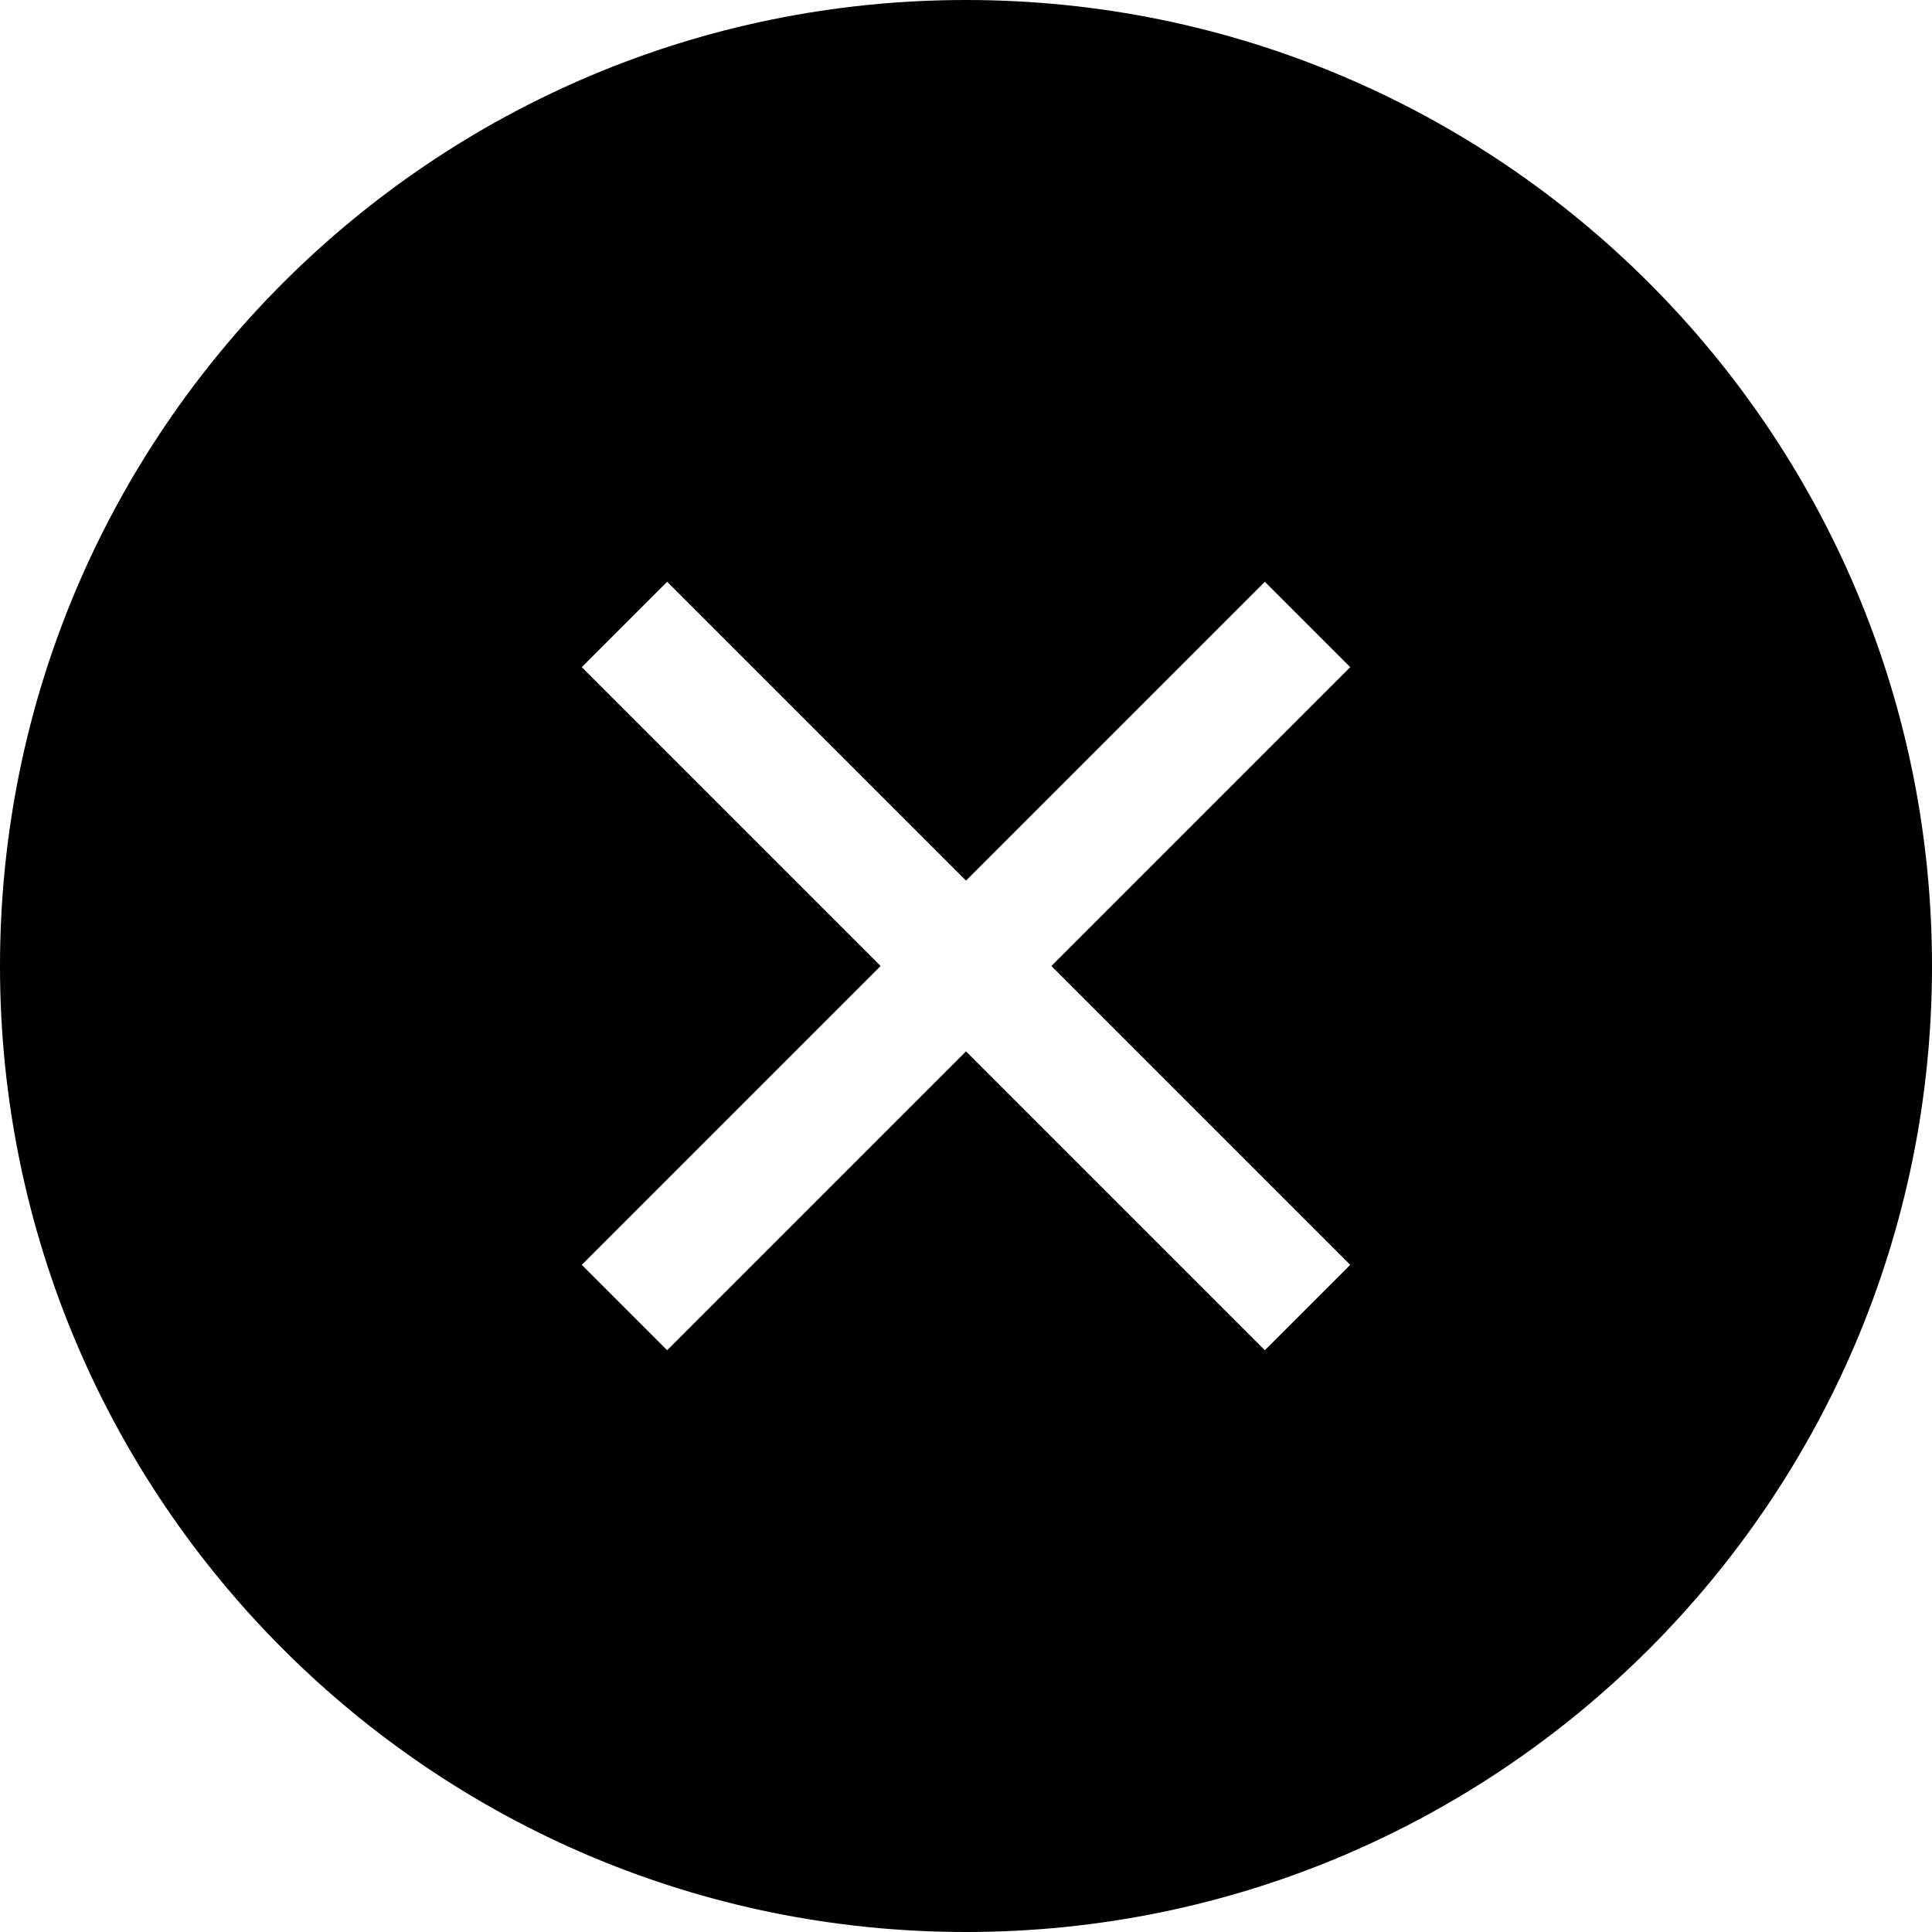
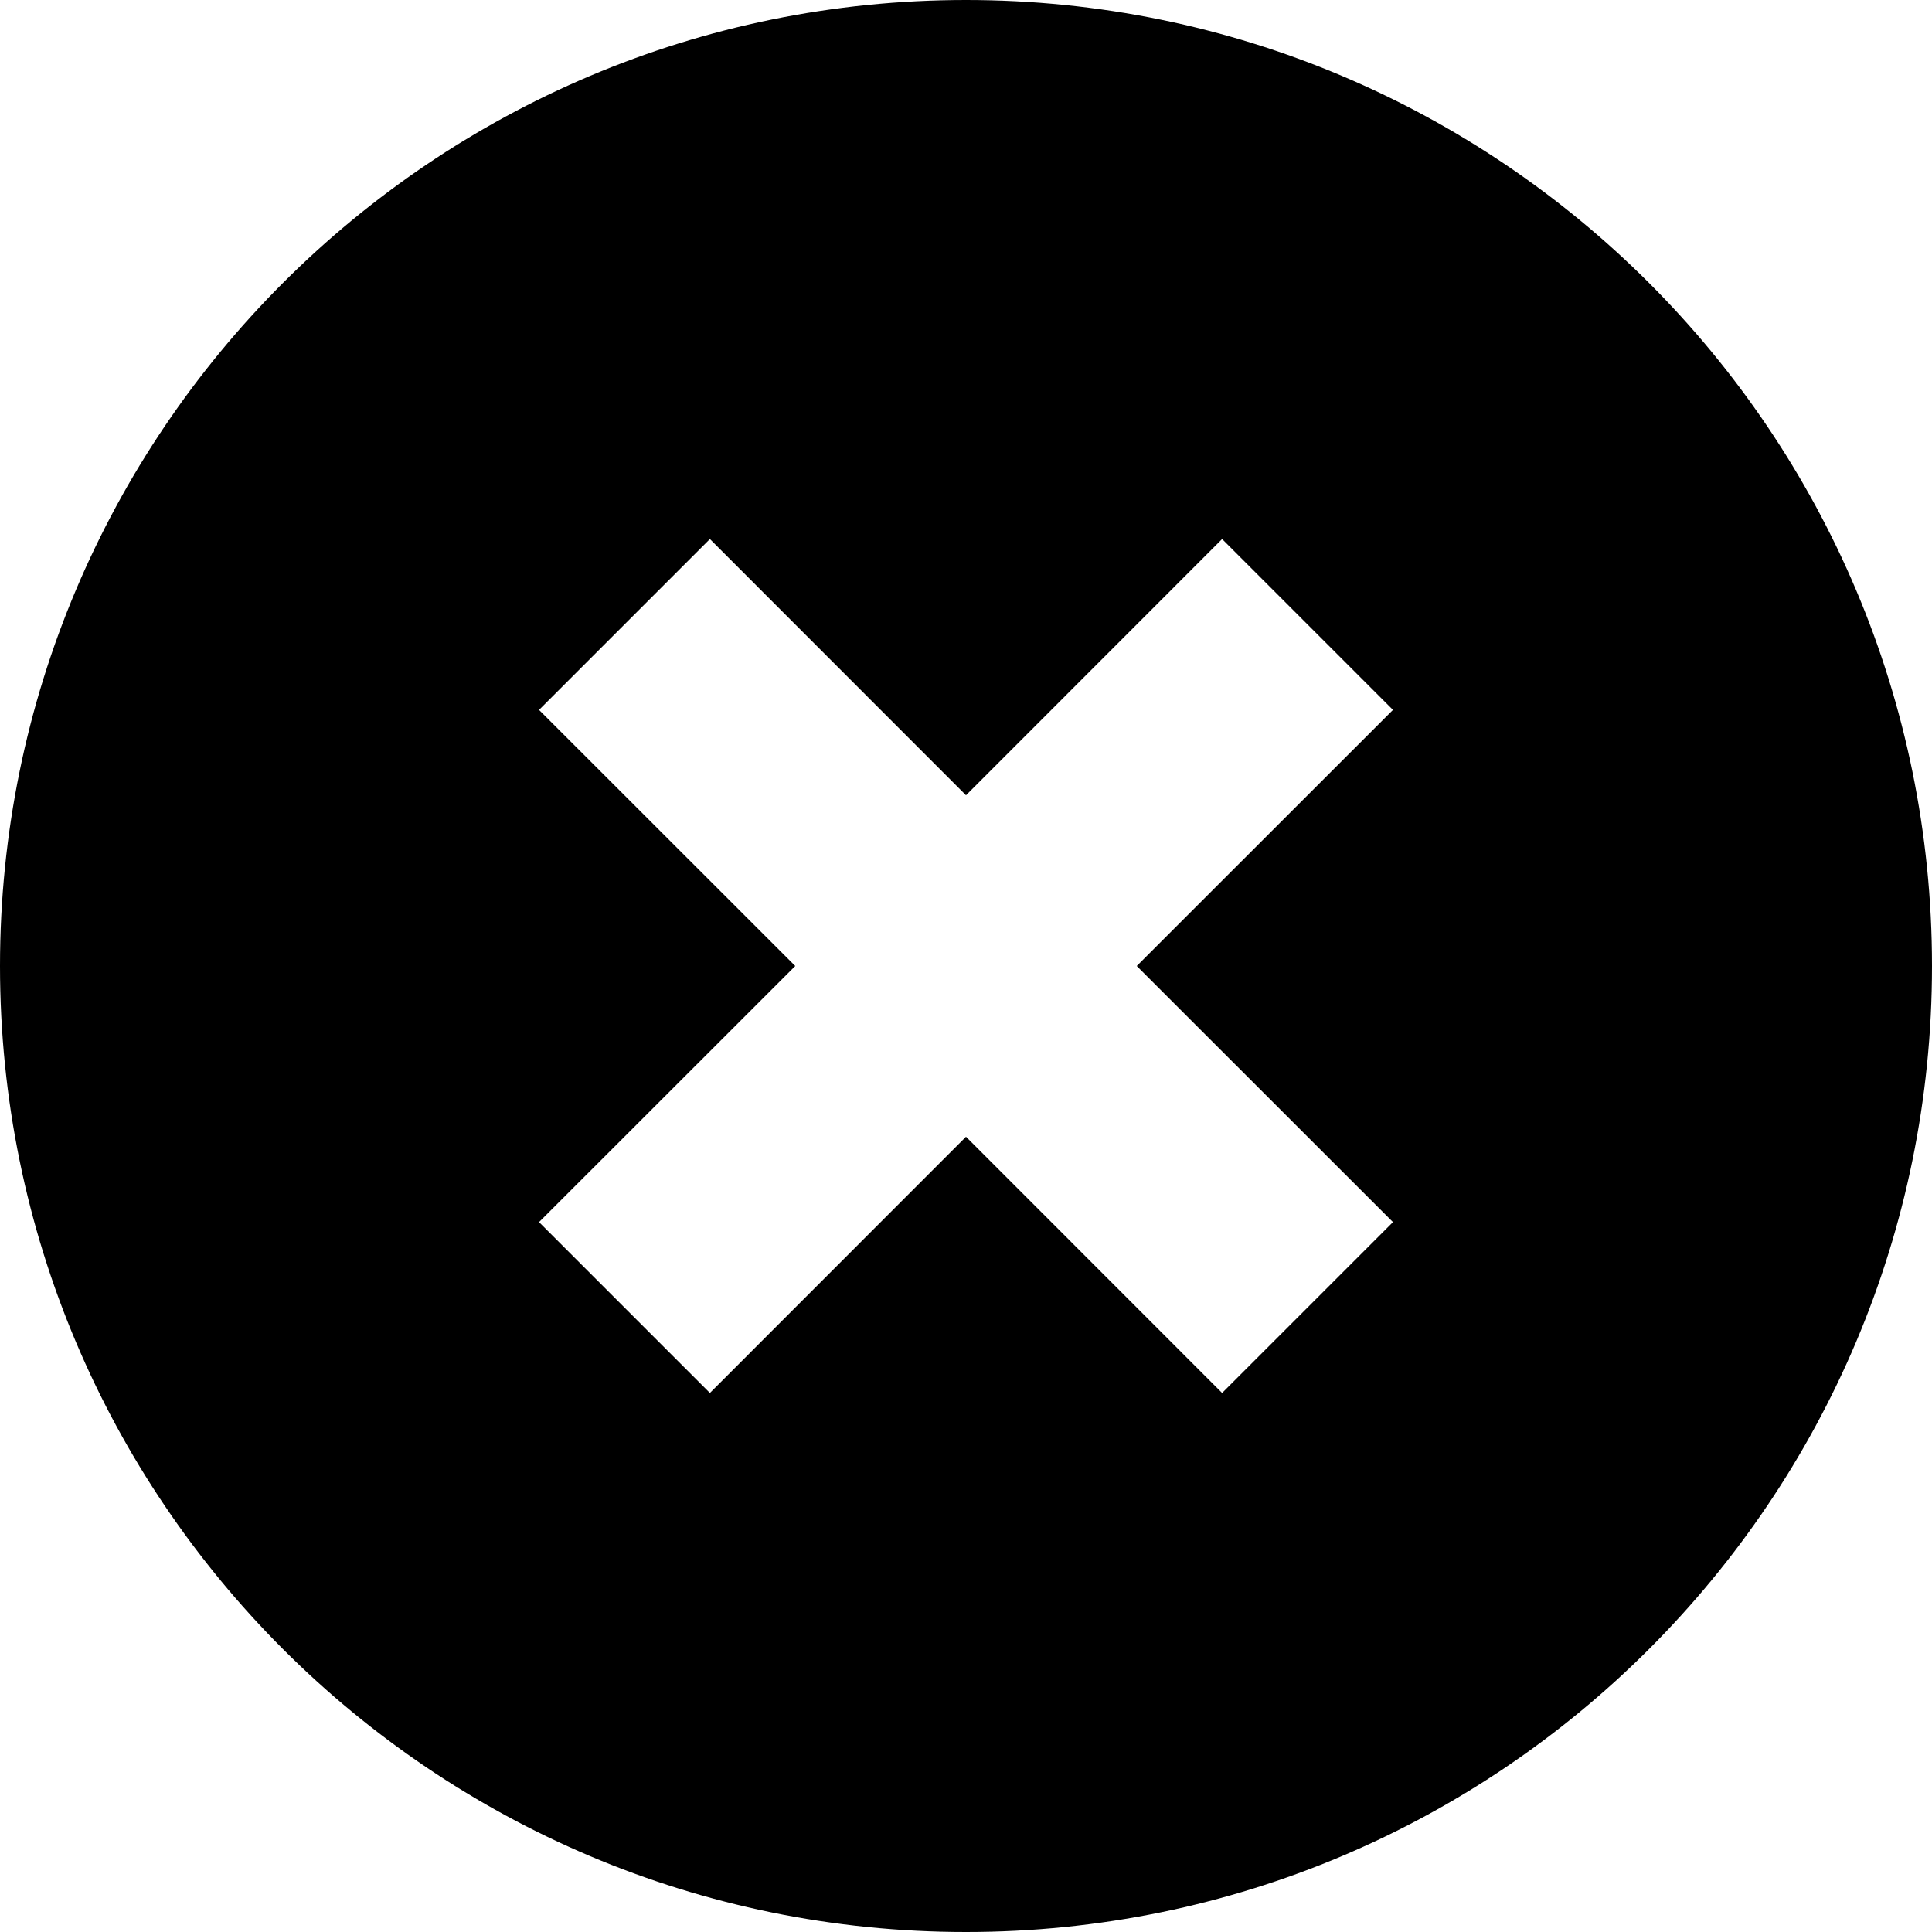
<svg xmlns="http://www.w3.org/2000/svg" width="16px" height="16px" viewBox="0 0 16 16" version="1.1">
  <defs />
-   <g id="close--outline" stroke="none" stroke-width="1" fill="none" fill-rule="evenodd">
-     <path d="M8,7.293 L5.525,4.818 L4.818,5.525 L7.293,8 L4.818,10.475 L5.525,11.182 L8,8.707 L10.475,11.182 L11.182,10.475 L8.707,8 L11.182,5.525 L10.475,4.818 L8,7.293 Z M8,16 C3.582,16 0,12.418 0,8 C0,3.582 3.582,0 8,0 C12.418,0 16,3.582 16,8 C16,12.418 12.418,16 8,16 Z" id="Combined-Shape" fill="#000000" />
+   <g id="close--solid" stroke="none" stroke-width="1" fill="none" fill-rule="evenodd">
+     <path d="M8,6.586 L5.879,4.464 L4.464,5.879 L6.586,8 L4.464,10.121 L5.879,11.536 L8,9.414 L10.121,11.536 L11.536,10.121 L9.414,8 L11.536,5.879 L10.121,4.464 L8,6.586 Z M8,16 C3.582,16 0,12.418 0,8 C0,3.582 3.582,0 8,0 C12.418,0 16,3.582 16,8 C16,12.418 12.418,16 8,16 Z" id="x" fill="#000000" />
  </g>
</svg>
